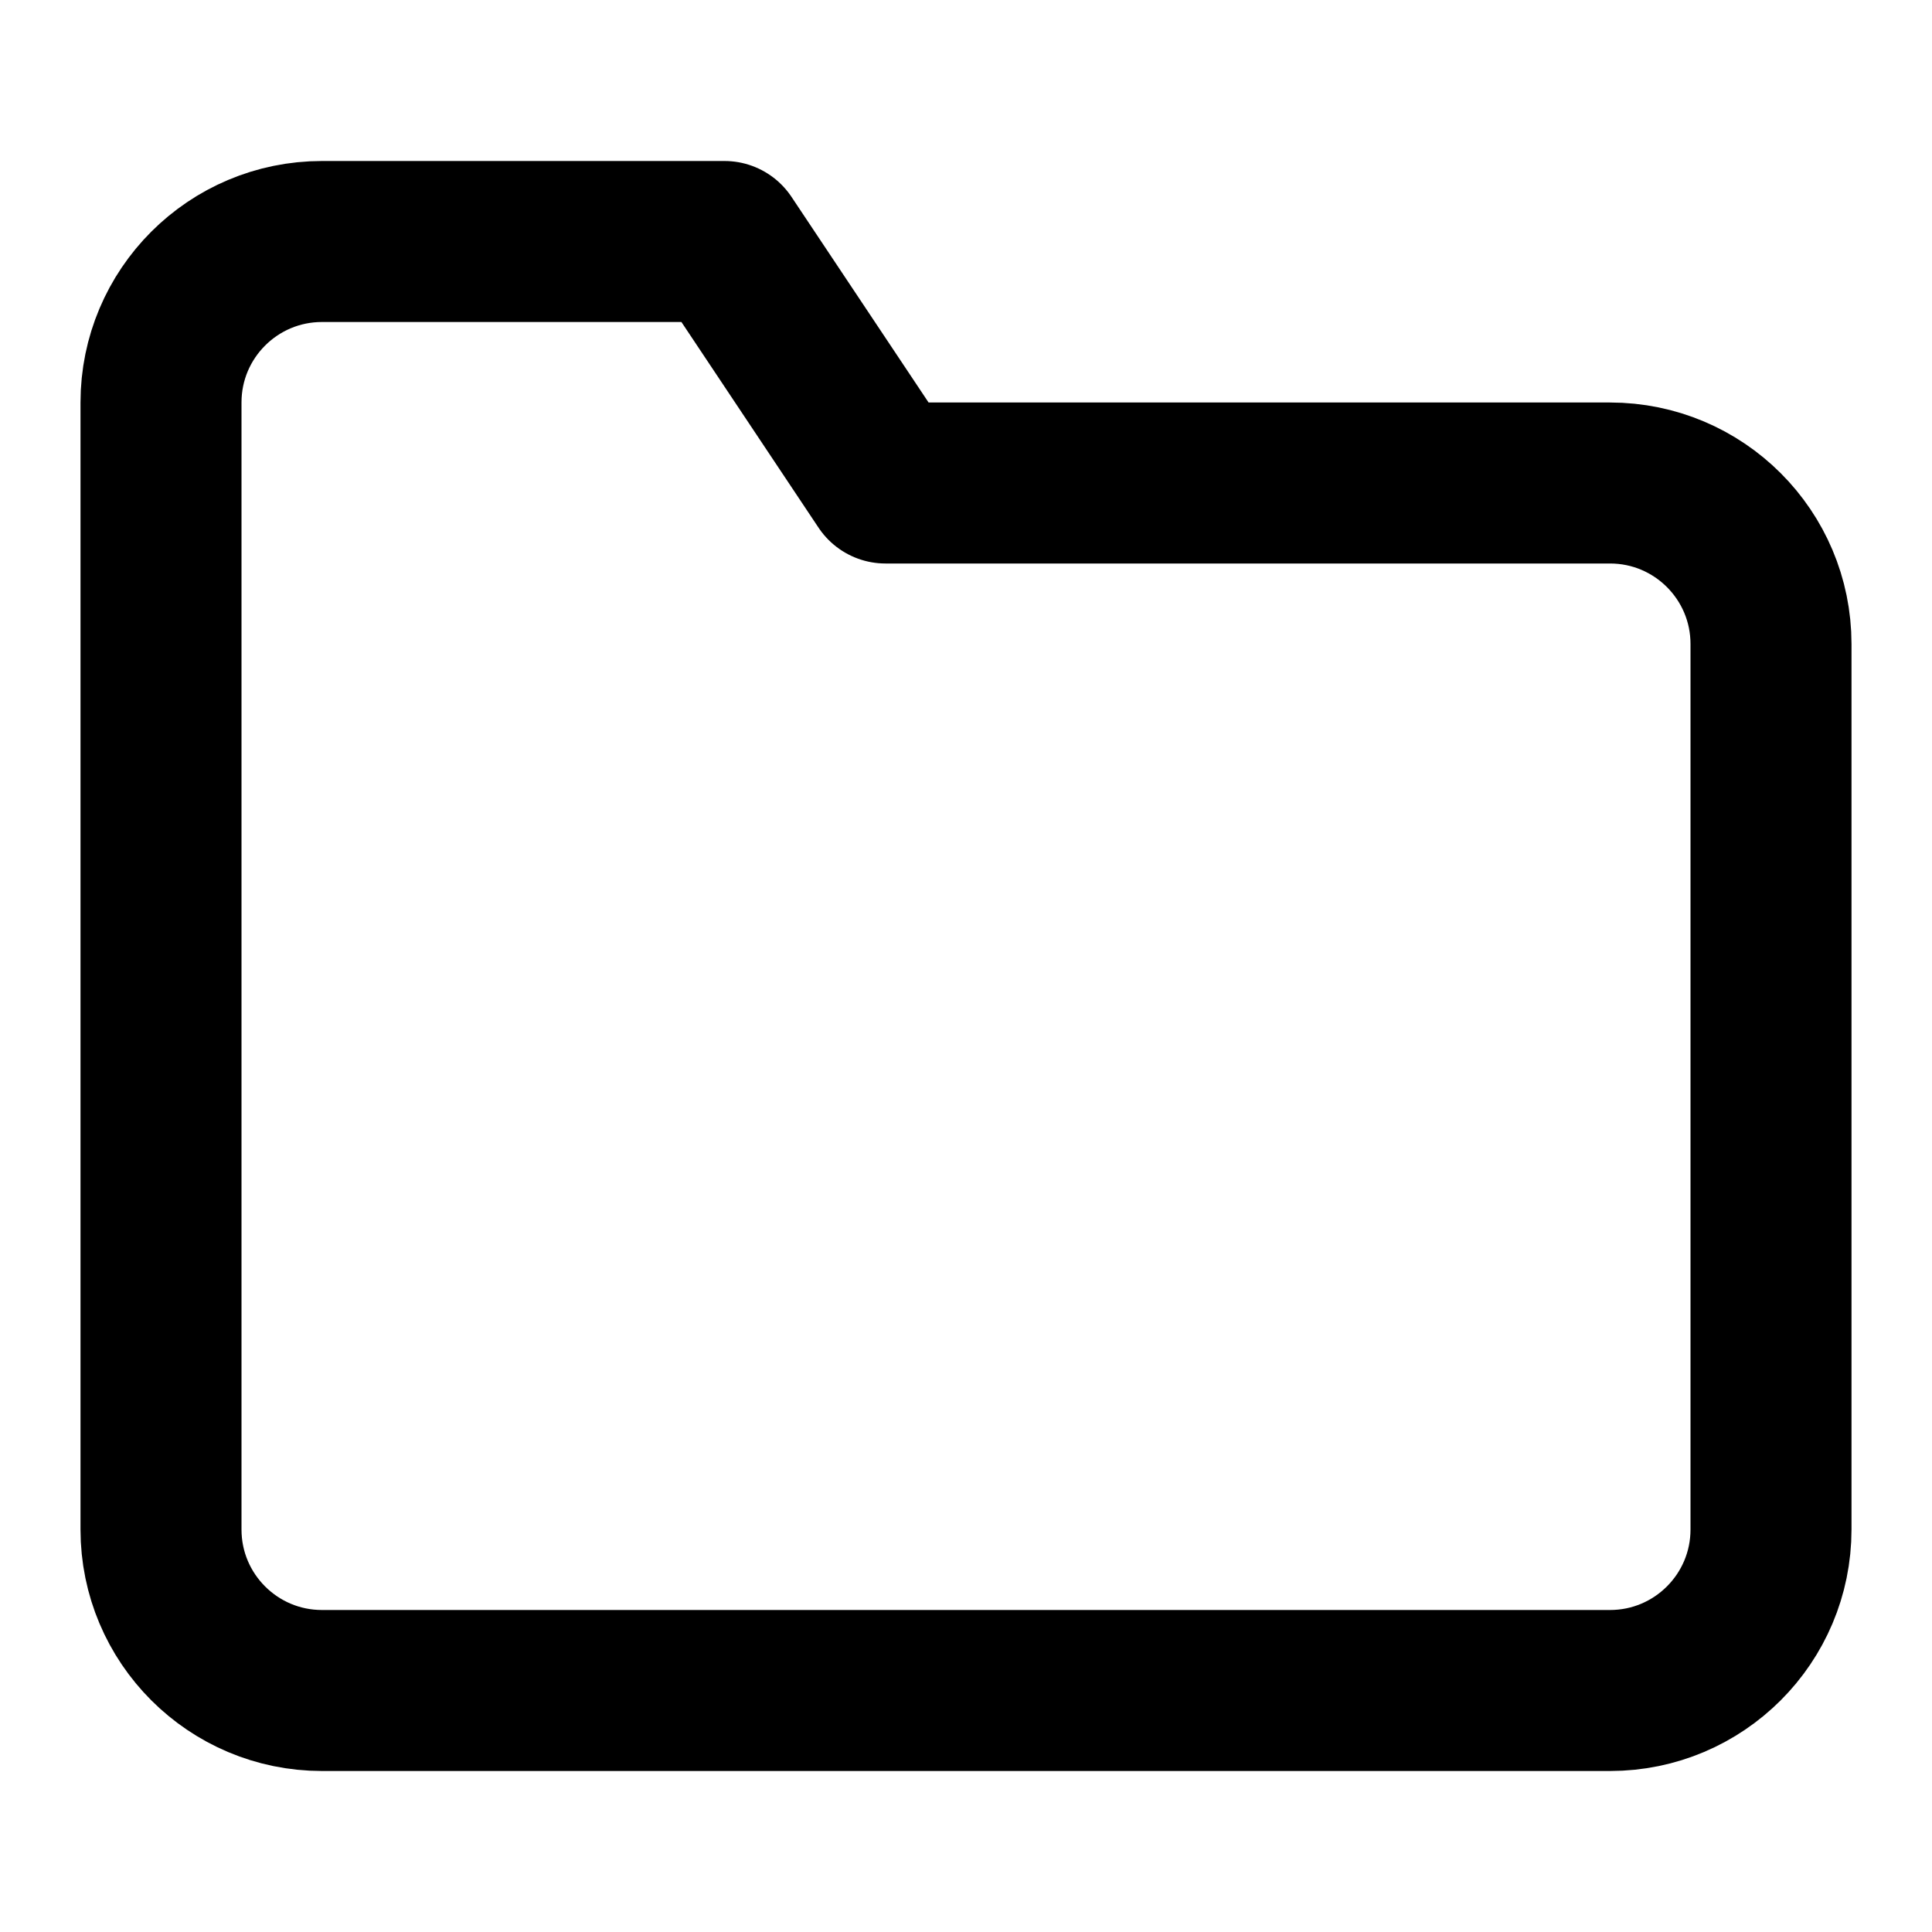
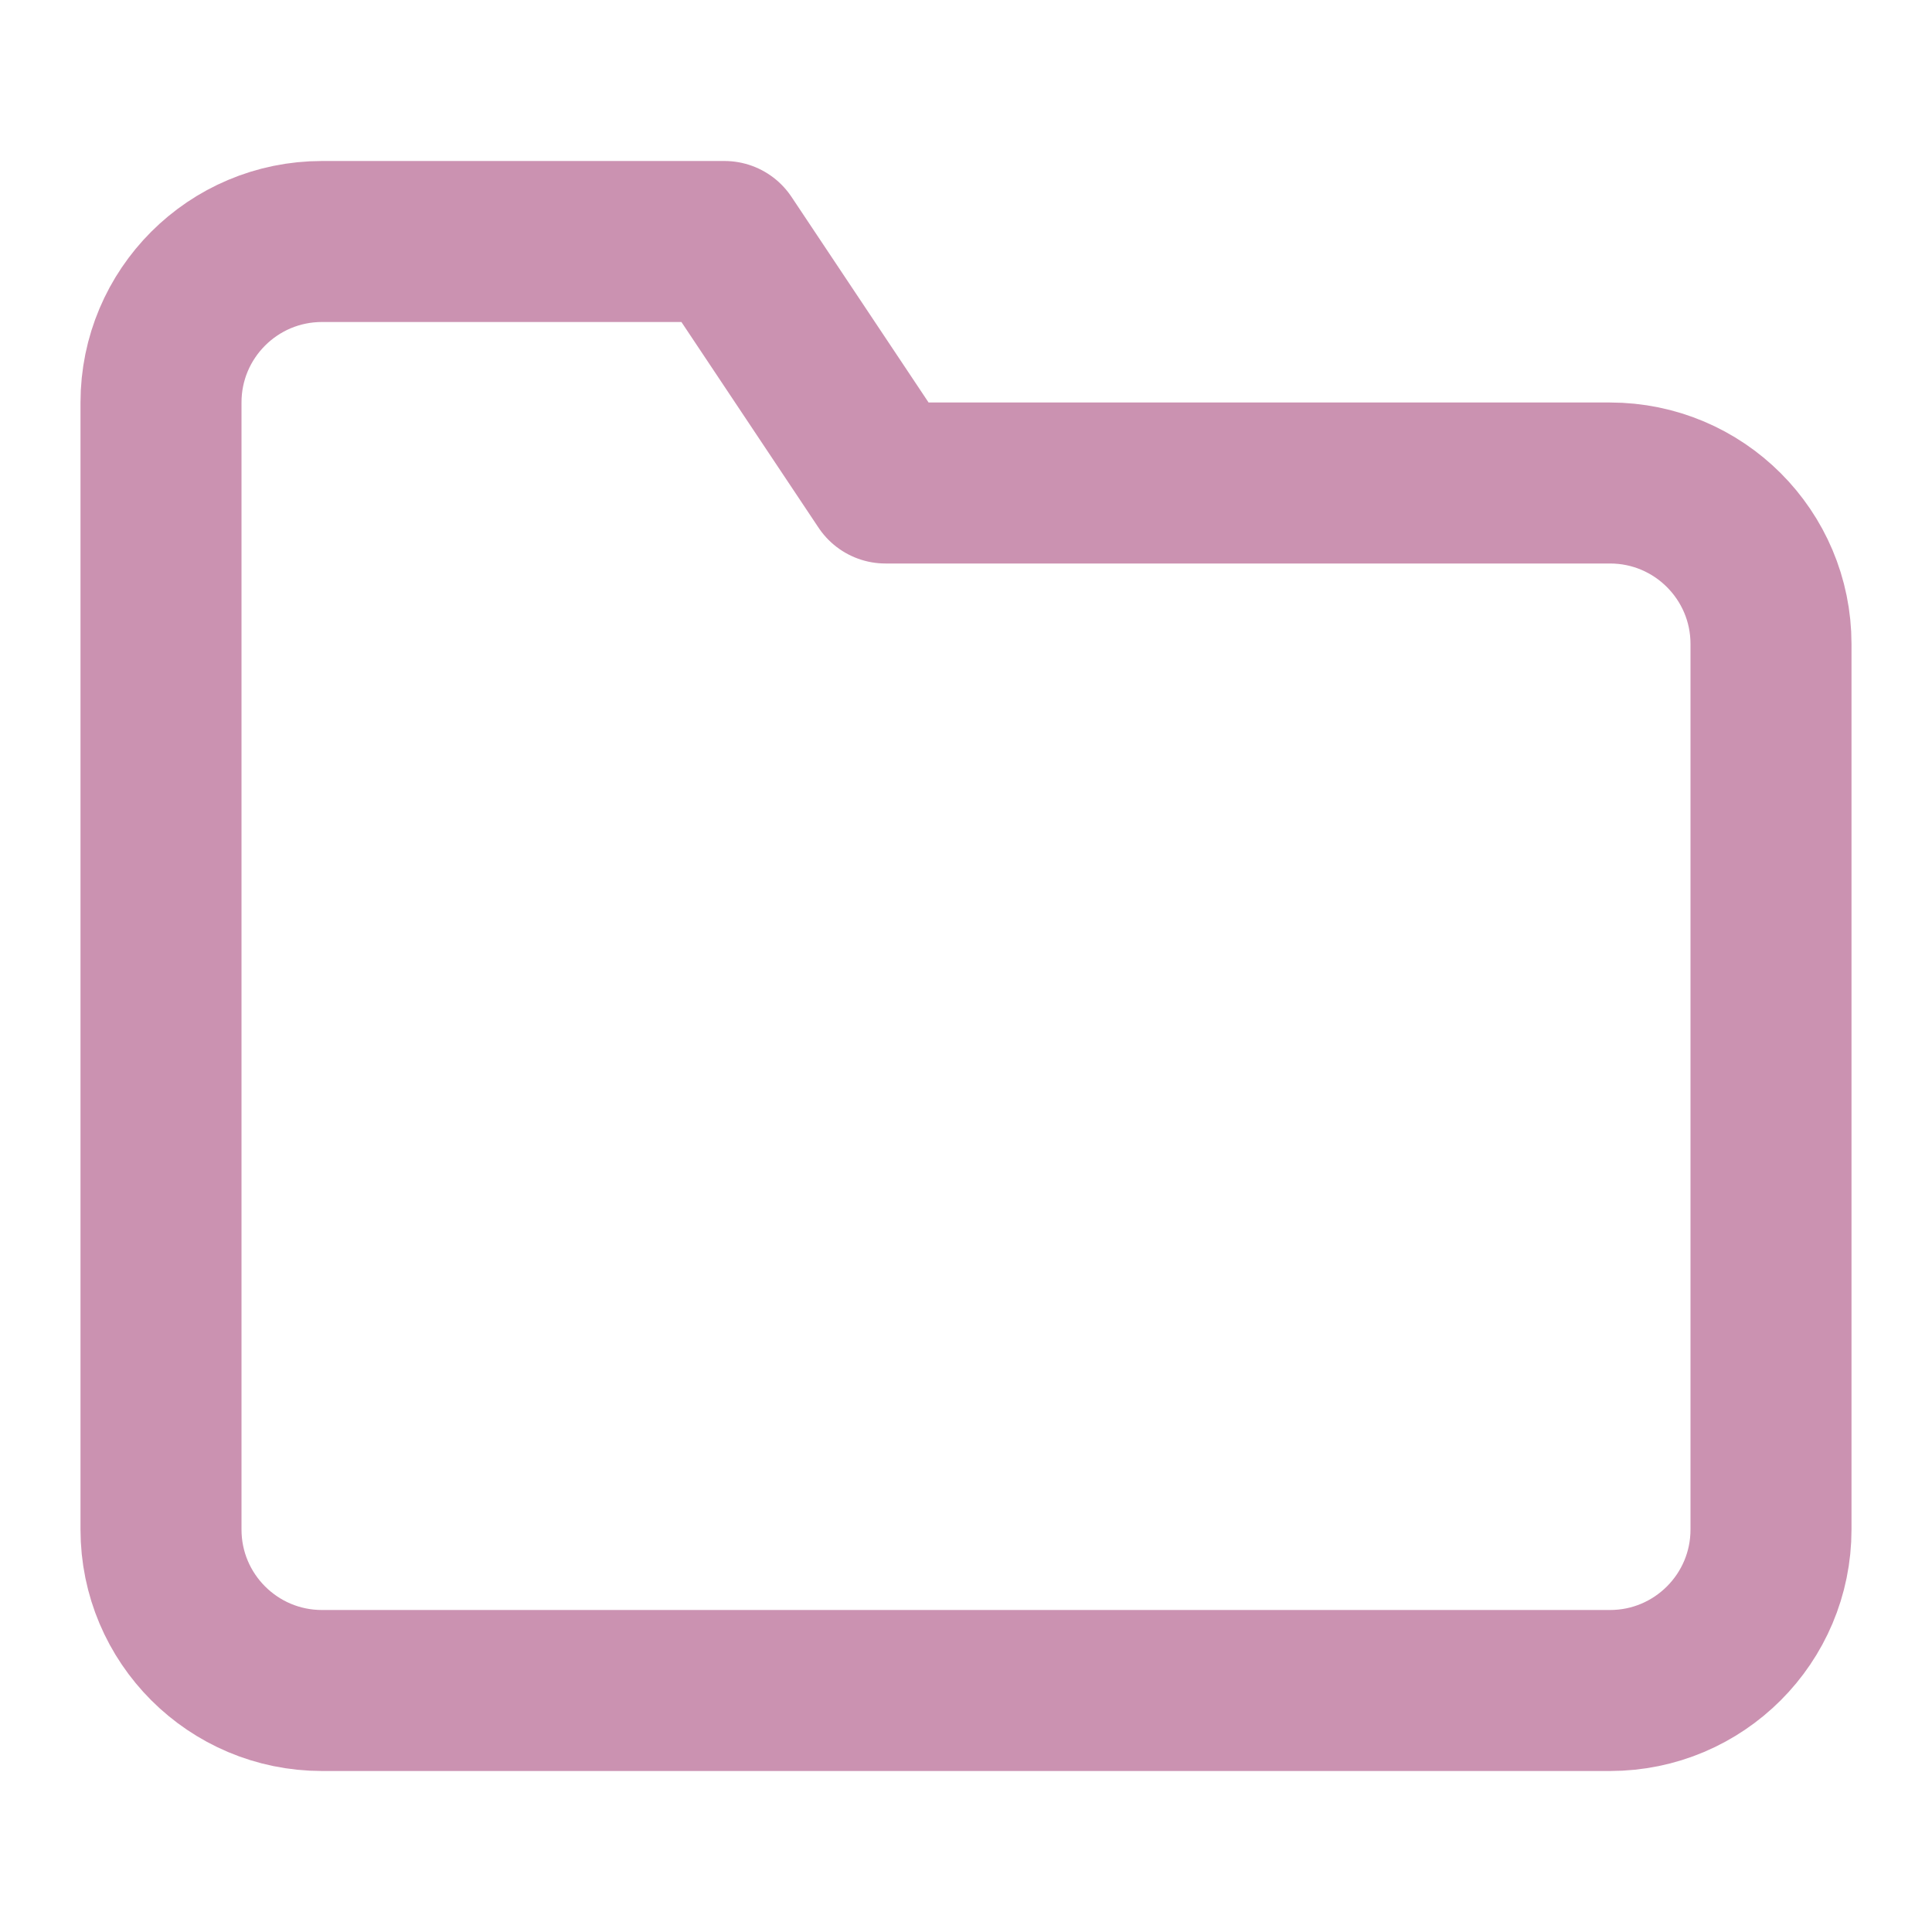
- <svg xmlns="http://www.w3.org/2000/svg" width="24" height="24" viewBox="0 0 24 24" fill="none" stroke="currentColor" stroke-width="2" stroke-linecap="round" stroke-linejoin="round" class="feather feather-folder">
+ <svg xmlns="http://www.w3.org/2000/svg" width="24" height="24" viewBox="0 0 24 24" fill="none" stroke="rgb(203,146,177)" stroke-width="2" stroke-linecap="round" stroke-linejoin="round" class="feather feather-folder">
  <path d="M22 19a2 2 0 0 1-2 2H4a2 2 0 0 1-2-2V5a2 2 0 0 1 2-2h5l2 3h9a2 2 0 0 1 2 2z" />
</svg>
